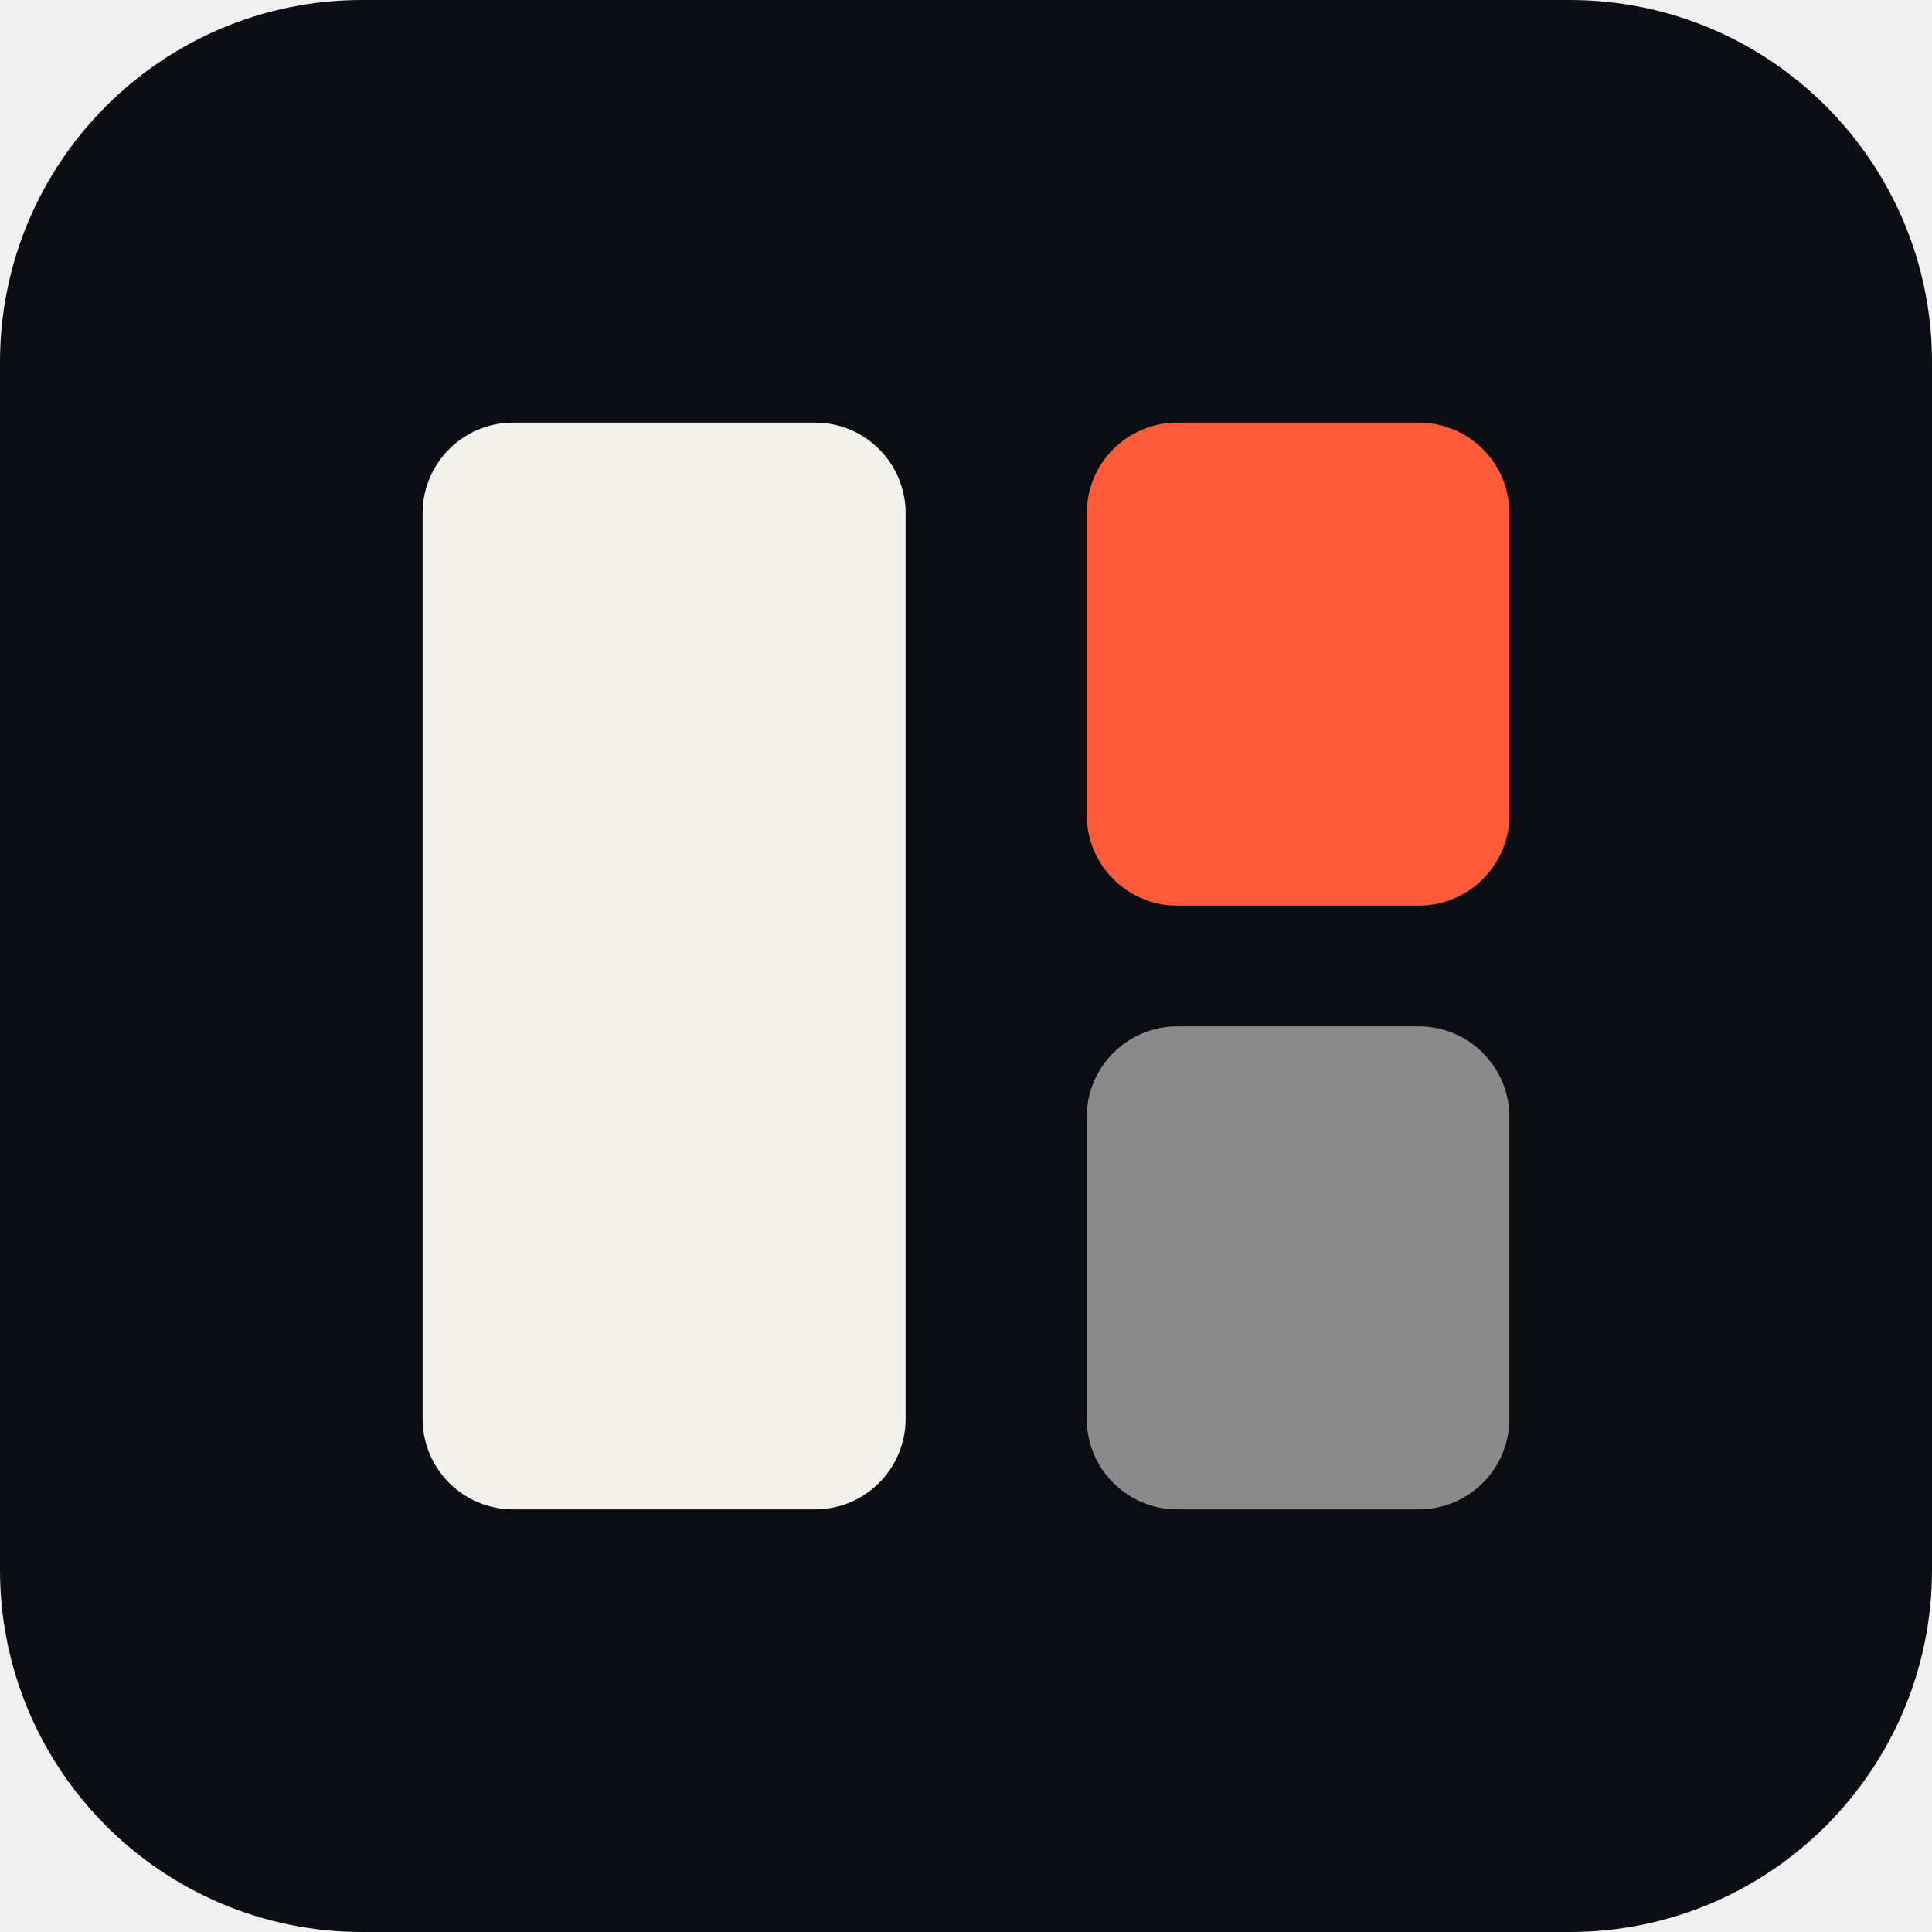
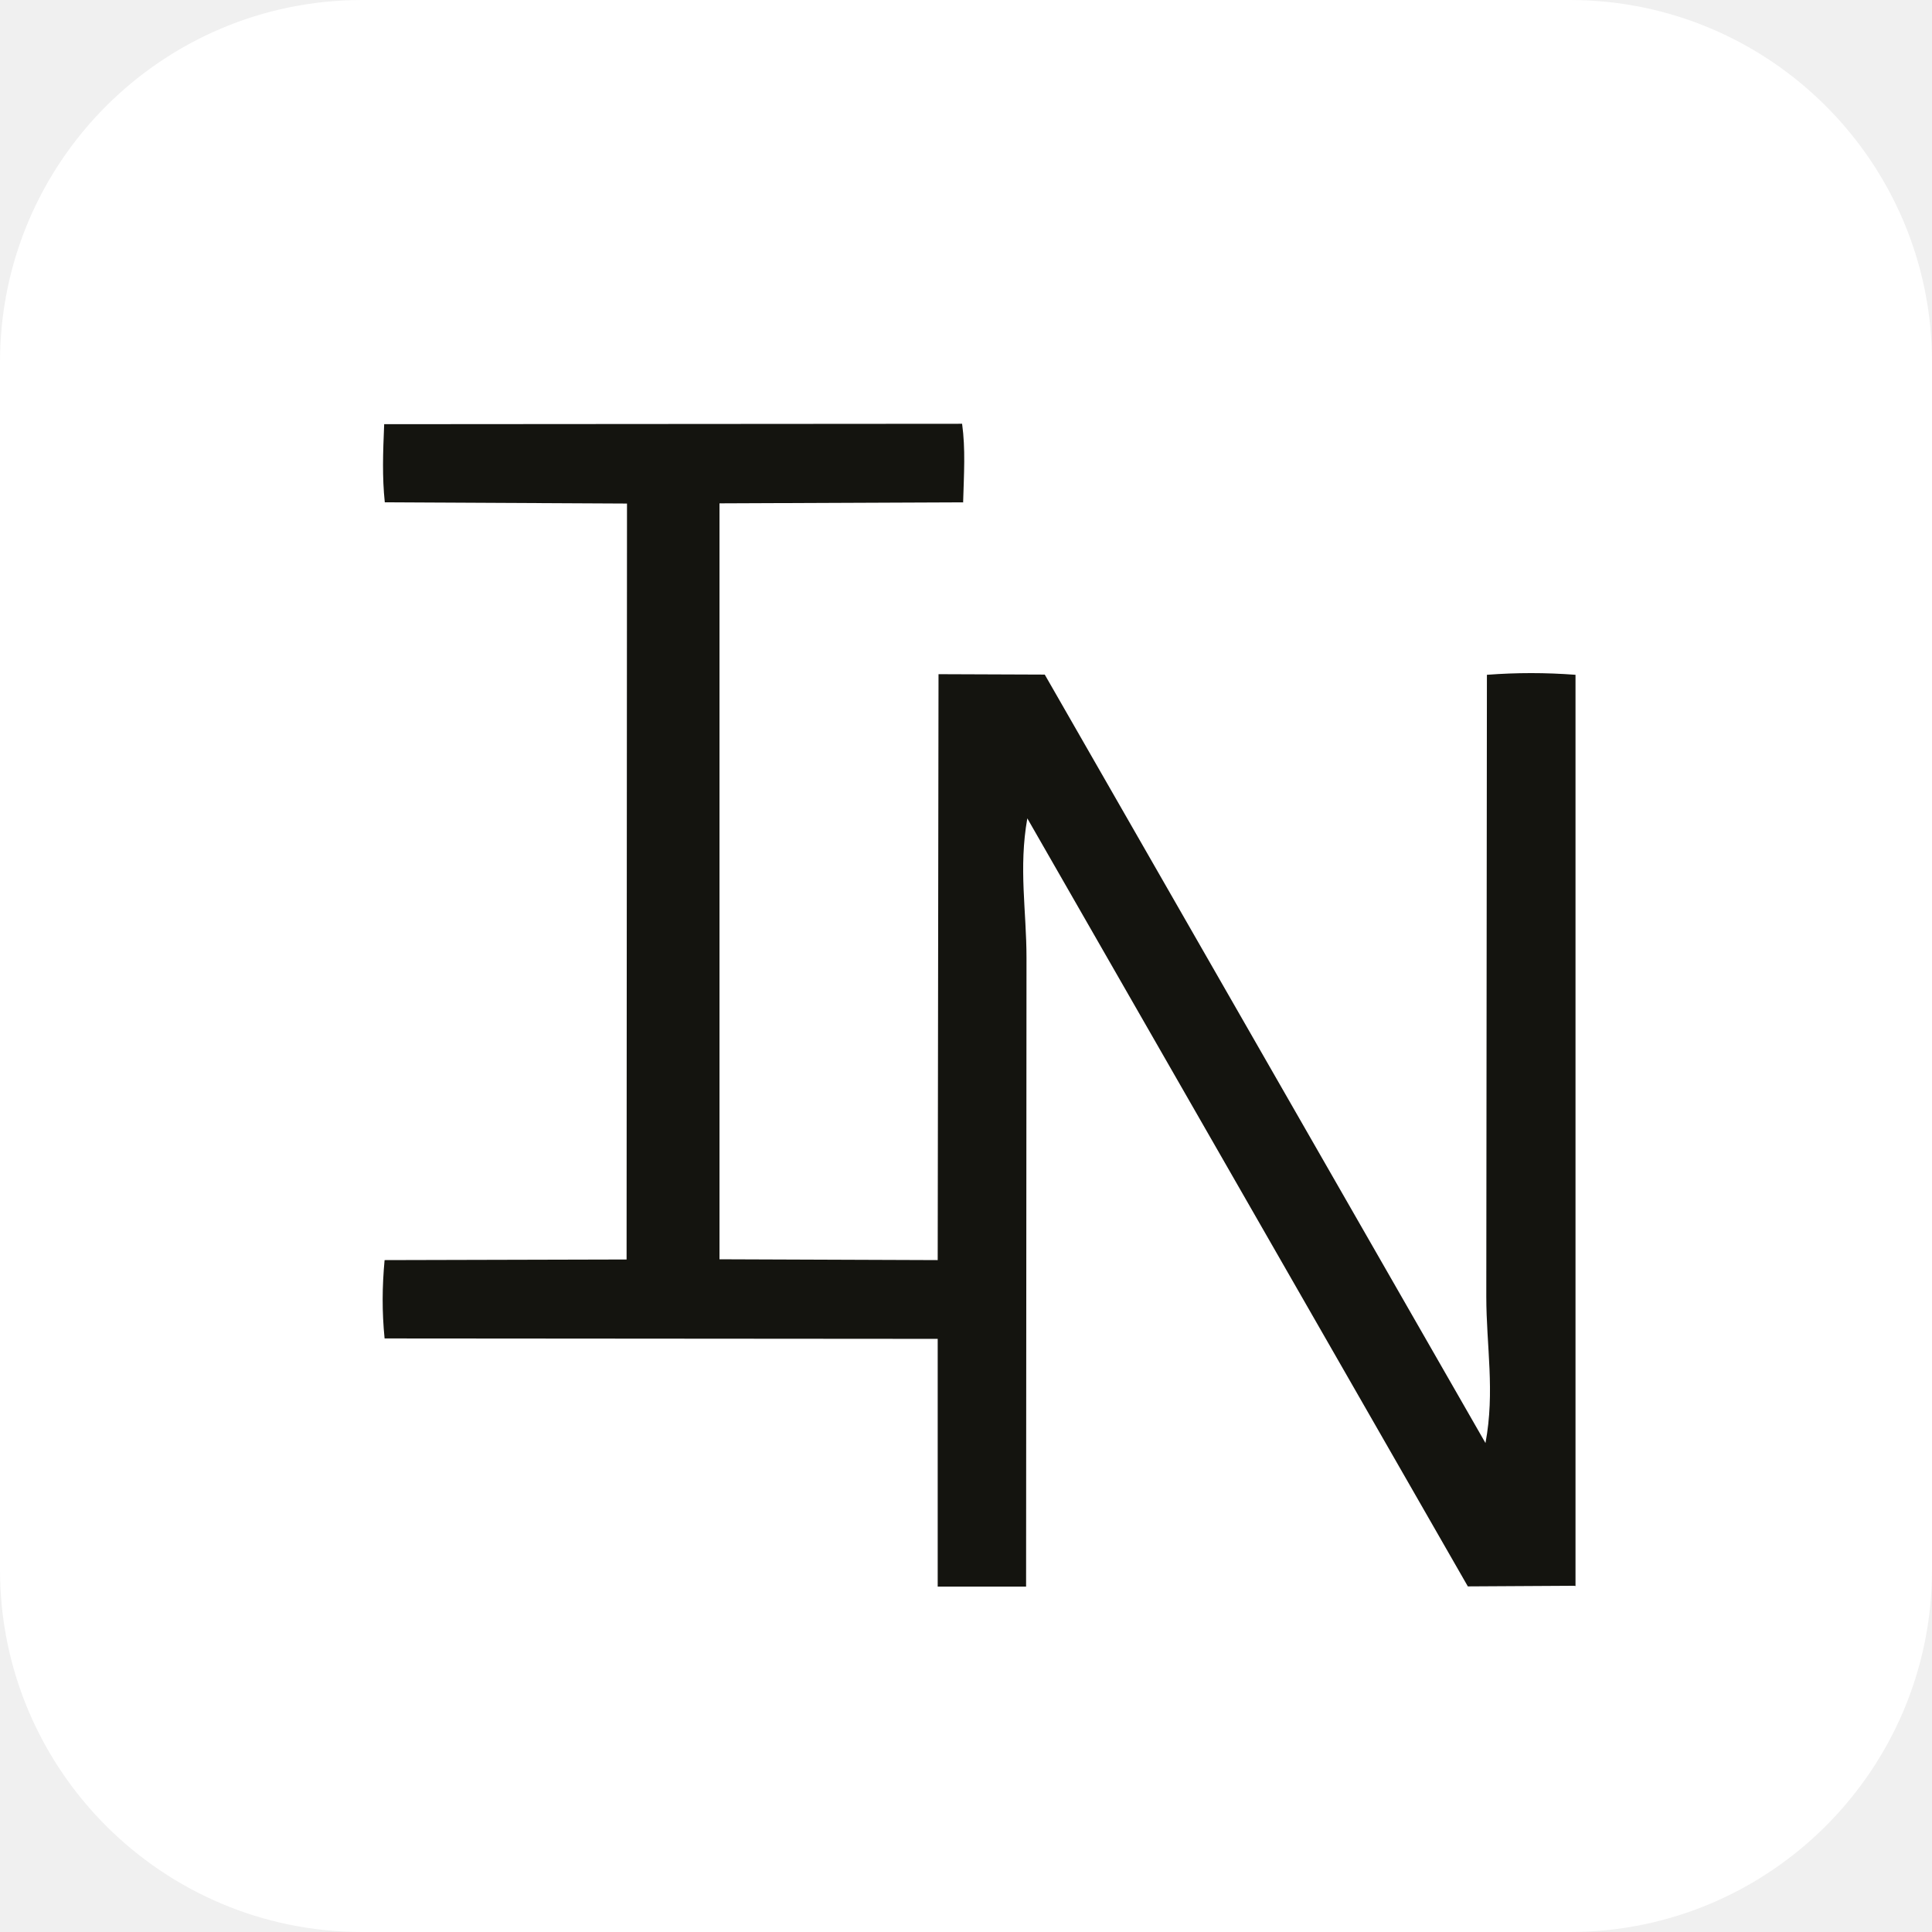
<svg xmlns="http://www.w3.org/2000/svg" viewBox="0 0 32 32">
-   <rect width="32" height="32" rx="6" fill="#0b0d12" />
-   <rect x="7" y="7" width="8" height="18" rx="1.5" fill="#f2f1ec" />
-   <rect x="18" y="7" width="7" height="8" rx="1.5" fill="#ff5b3a" />
-   <rect x="18" y="17" width="7" height="8" rx="1.5" fill="#f2f1ec" opacity="0.55" />
+   <rect width="32" height="32" rx="6" fill="#ffffff" />
+   <svg x="5" y="6" width="22" height="21.4" viewBox="70 -3 64 63">
+     <path fill="#14140f" d="M131.68,56.66l-5.21.03-21.48-37.45c-.43,2.43-.04,4.5-.04,6.81l-.02,30.65h-4.31v-12.08l-26.97-.02c-.13-1.31-.12-2.52,0-3.82l11.8-.03.02-36.86-11.81-.06c-.13-1.24-.09-2.39-.03-3.81l28.18-.02c.17,1.24.09,2.42.05,3.83l-11.88.05v36.86l10.64.04.04-28.57,5.18.02,21.49,37.47c.47-2.52.04-4.72.04-7.15l.03-30.31c1.47-.11,2.84-.11,4.32,0v44.43h-.04Z" />
+   </svg>
</svg>
